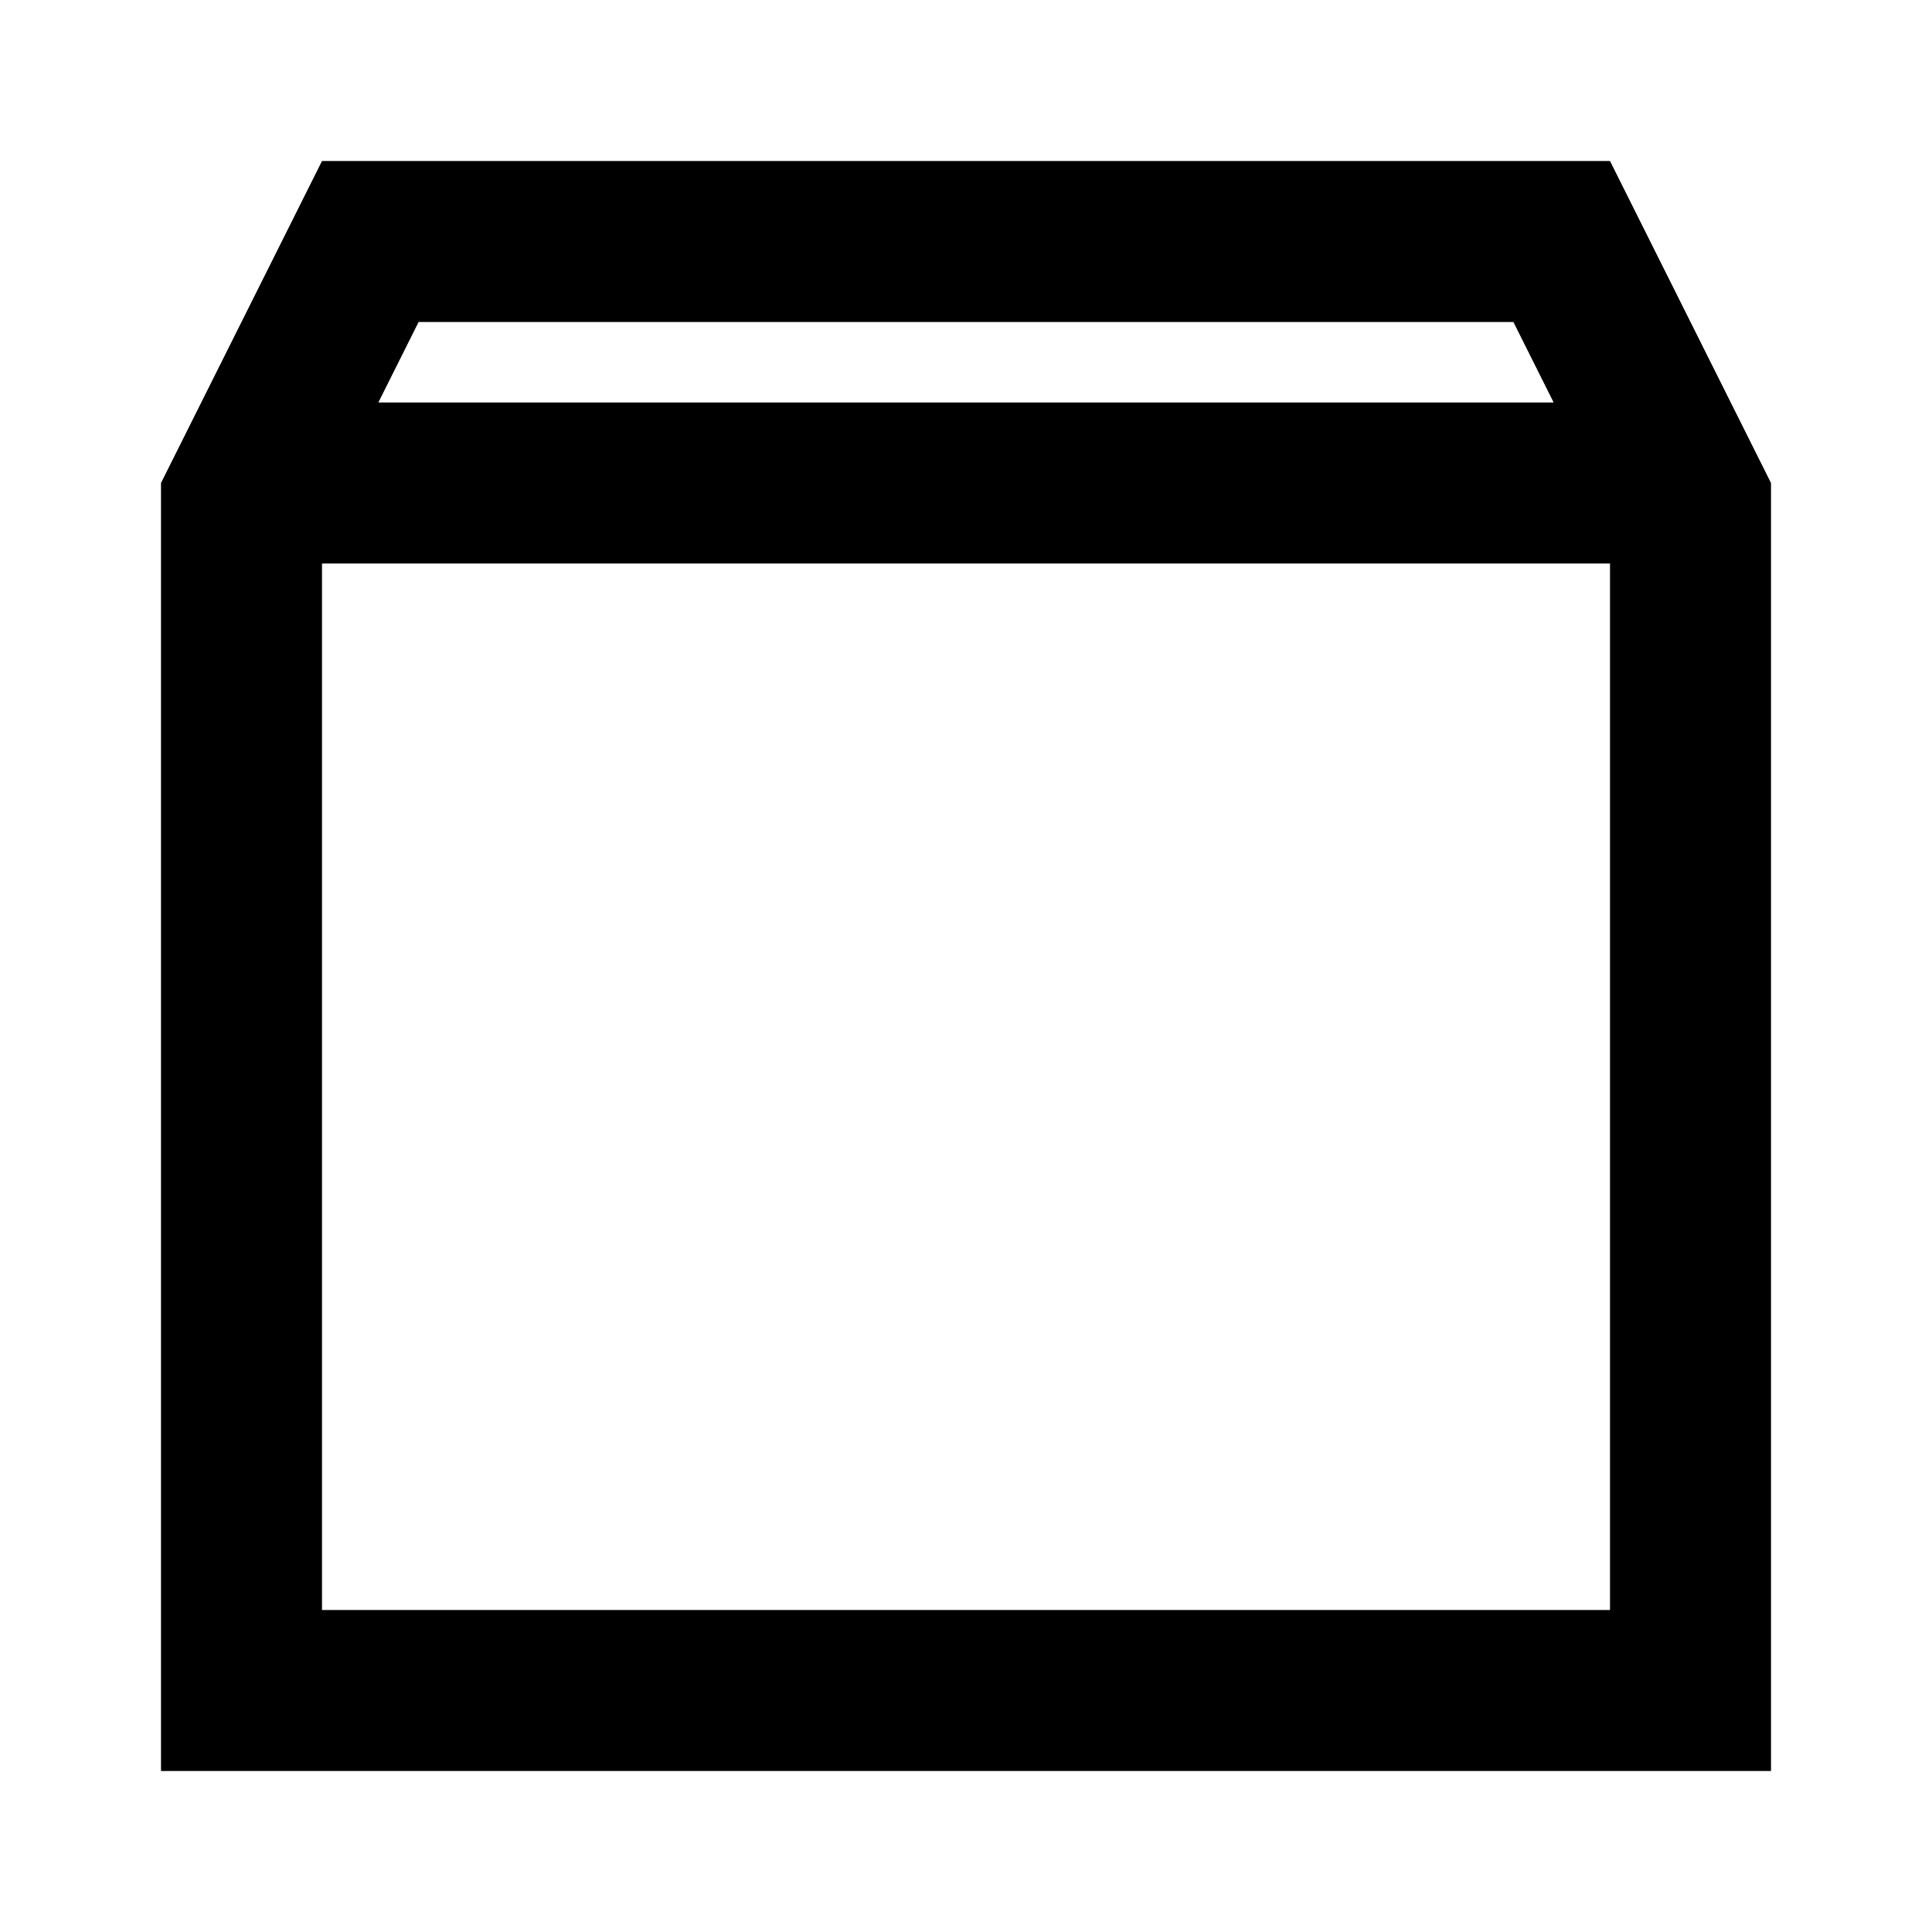
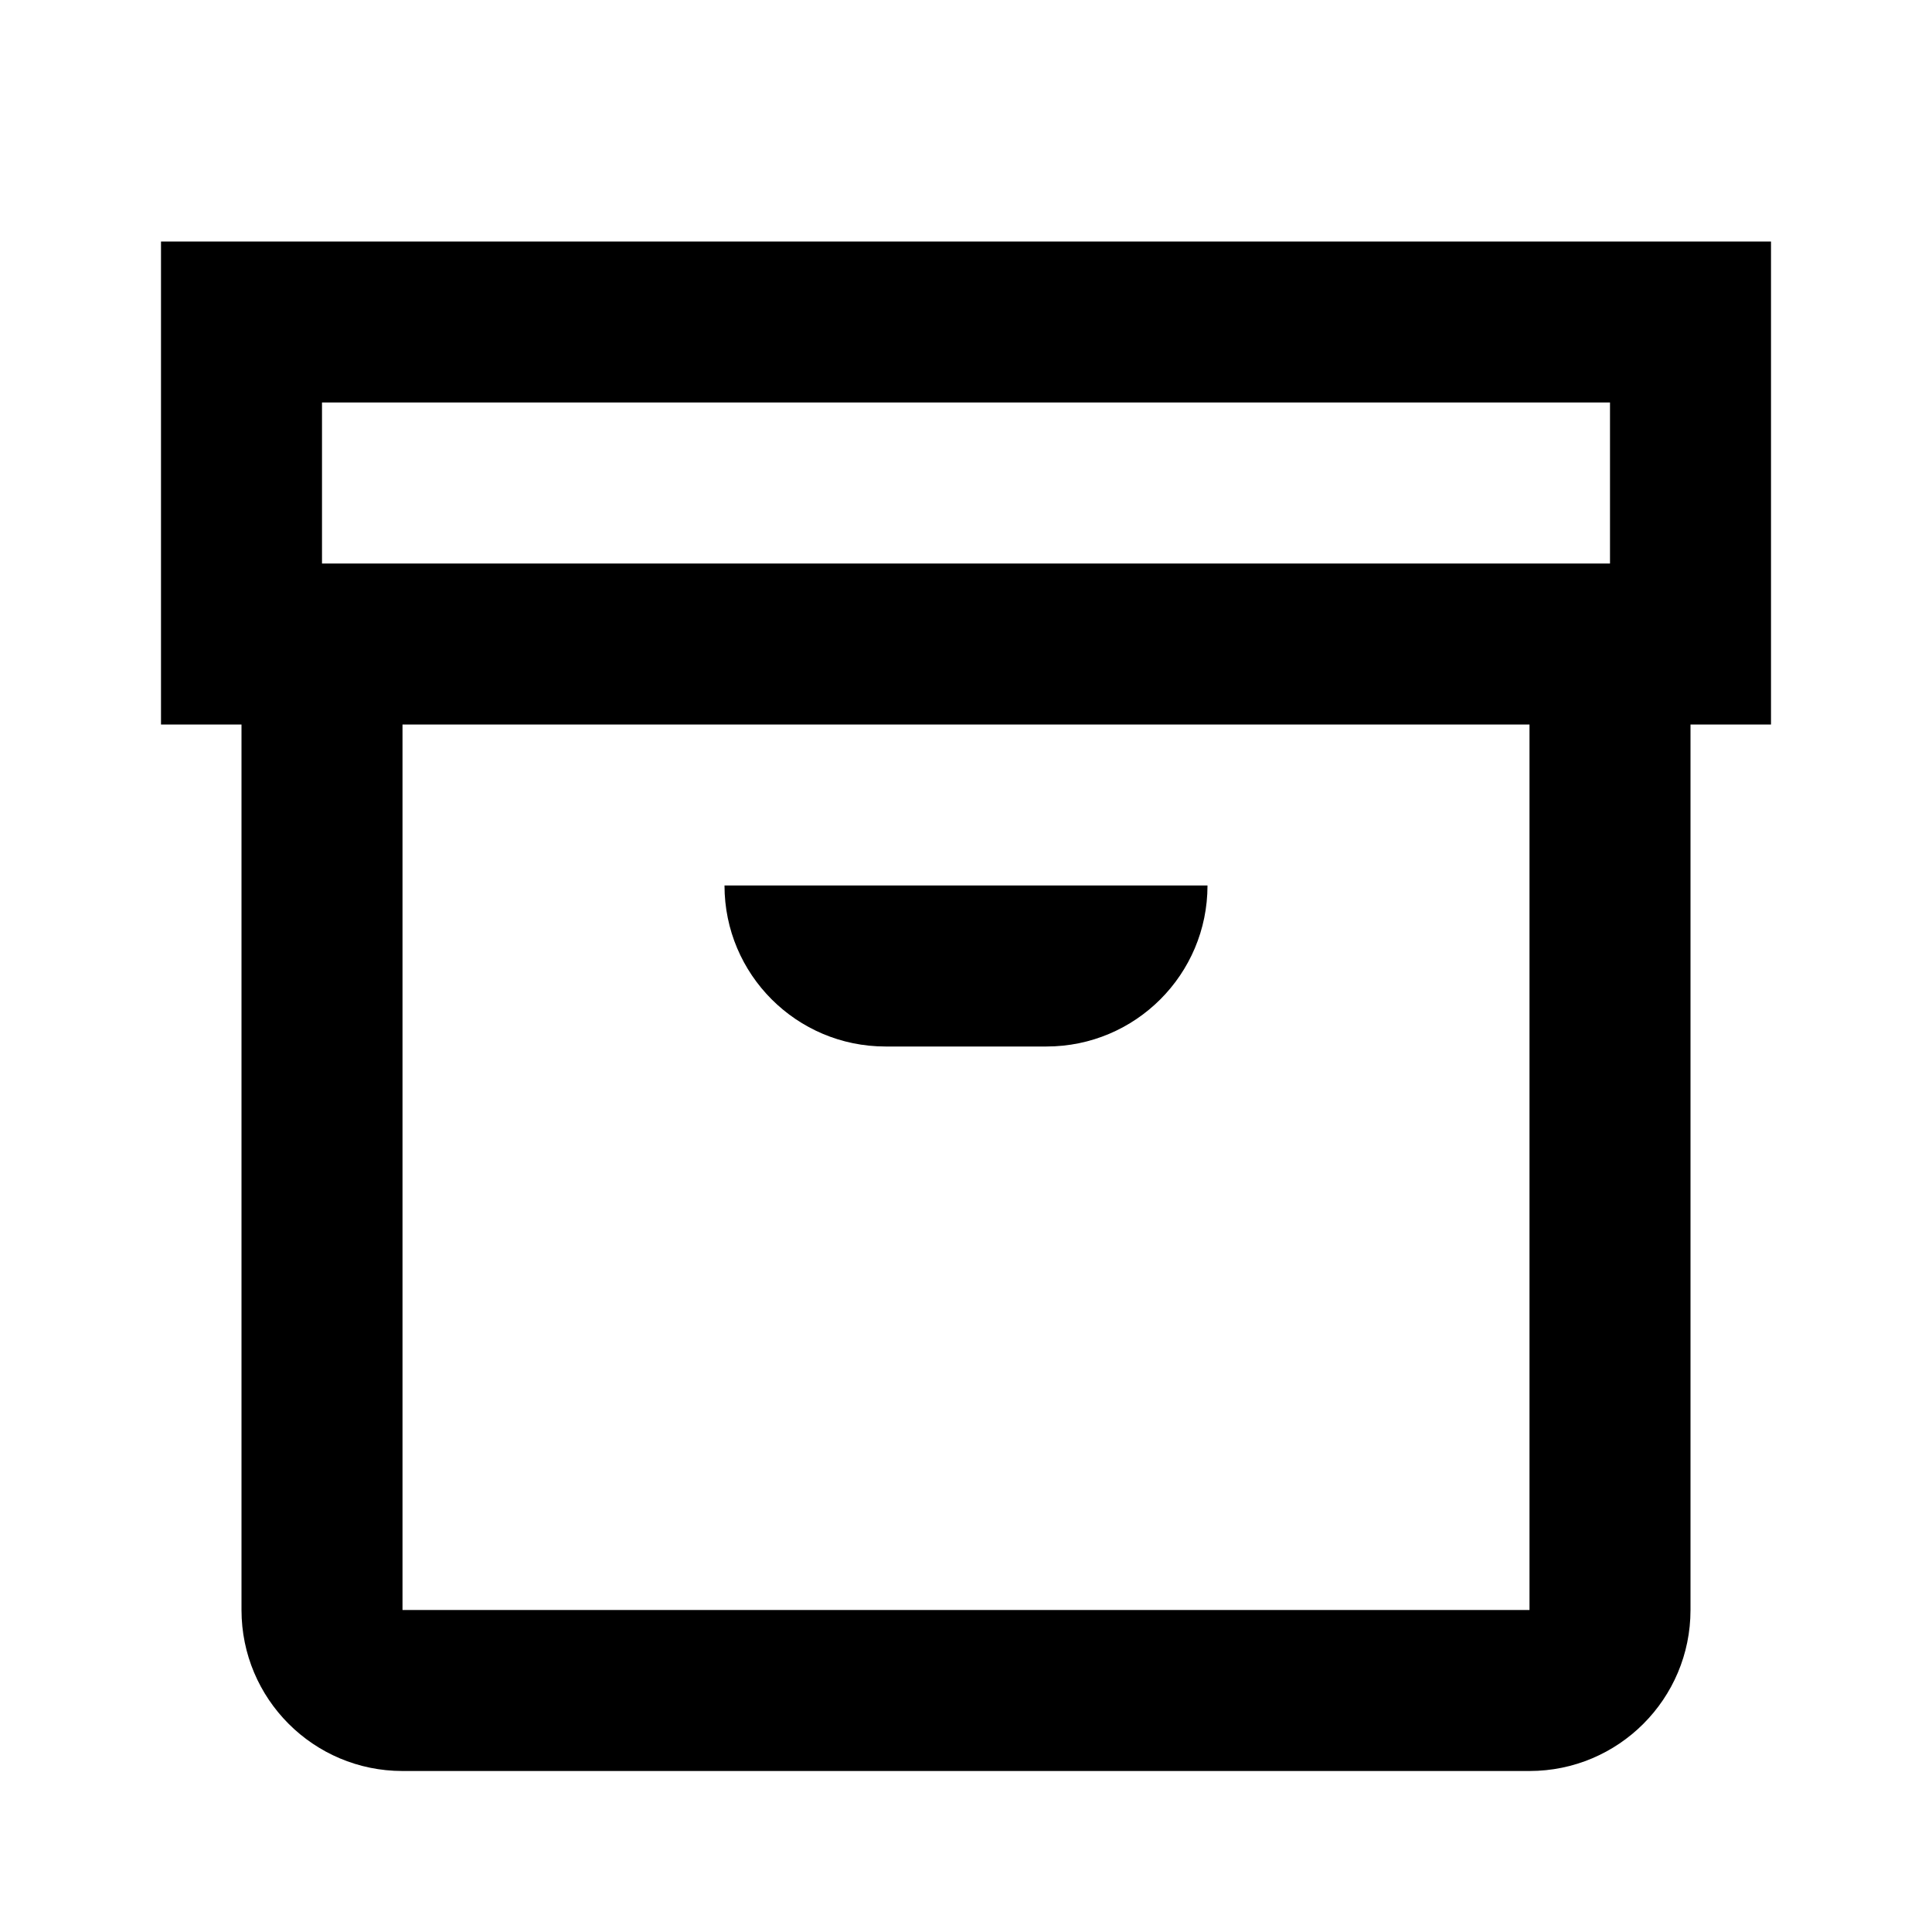
- <svg xmlns="http://www.w3.org/2000/svg" version="1.1" x="0px" y="0px" viewBox="0 0 24 24" enable-background="new 0 0 24 24" xml:space="preserve">
-   <g id="Adv._Guides">
- </g>
-   <g id="Guides">
- </g>
-   <g id="Artwork">
-     <g id="Layer_1_1_">
- 	</g>
-     <g id="Layer_1_2_">
- 	</g>
-     <path d="M20,2H4L2,6v16h20V6L20,2z M18.8,4l0.5,1H4.7l0.5-1H18.8z M4,20V7h16v13H4z" />
-   </g>
+ <svg xmlns="http://www.w3.org/2000/svg" id="Artwork" viewBox="0 0 24 24">
+   <path d="M22,3H2V9H3V20a2,2,0,0,0,2,2H19a2,2,0,0,0,2-2V9h1V3ZM4,5H20V7H4V5ZM19,20H5V9H19V20ZM9,11h6a2,2,0,0,1-2,2H11A2,2,0,0,1,9,11Z" />
</svg>
